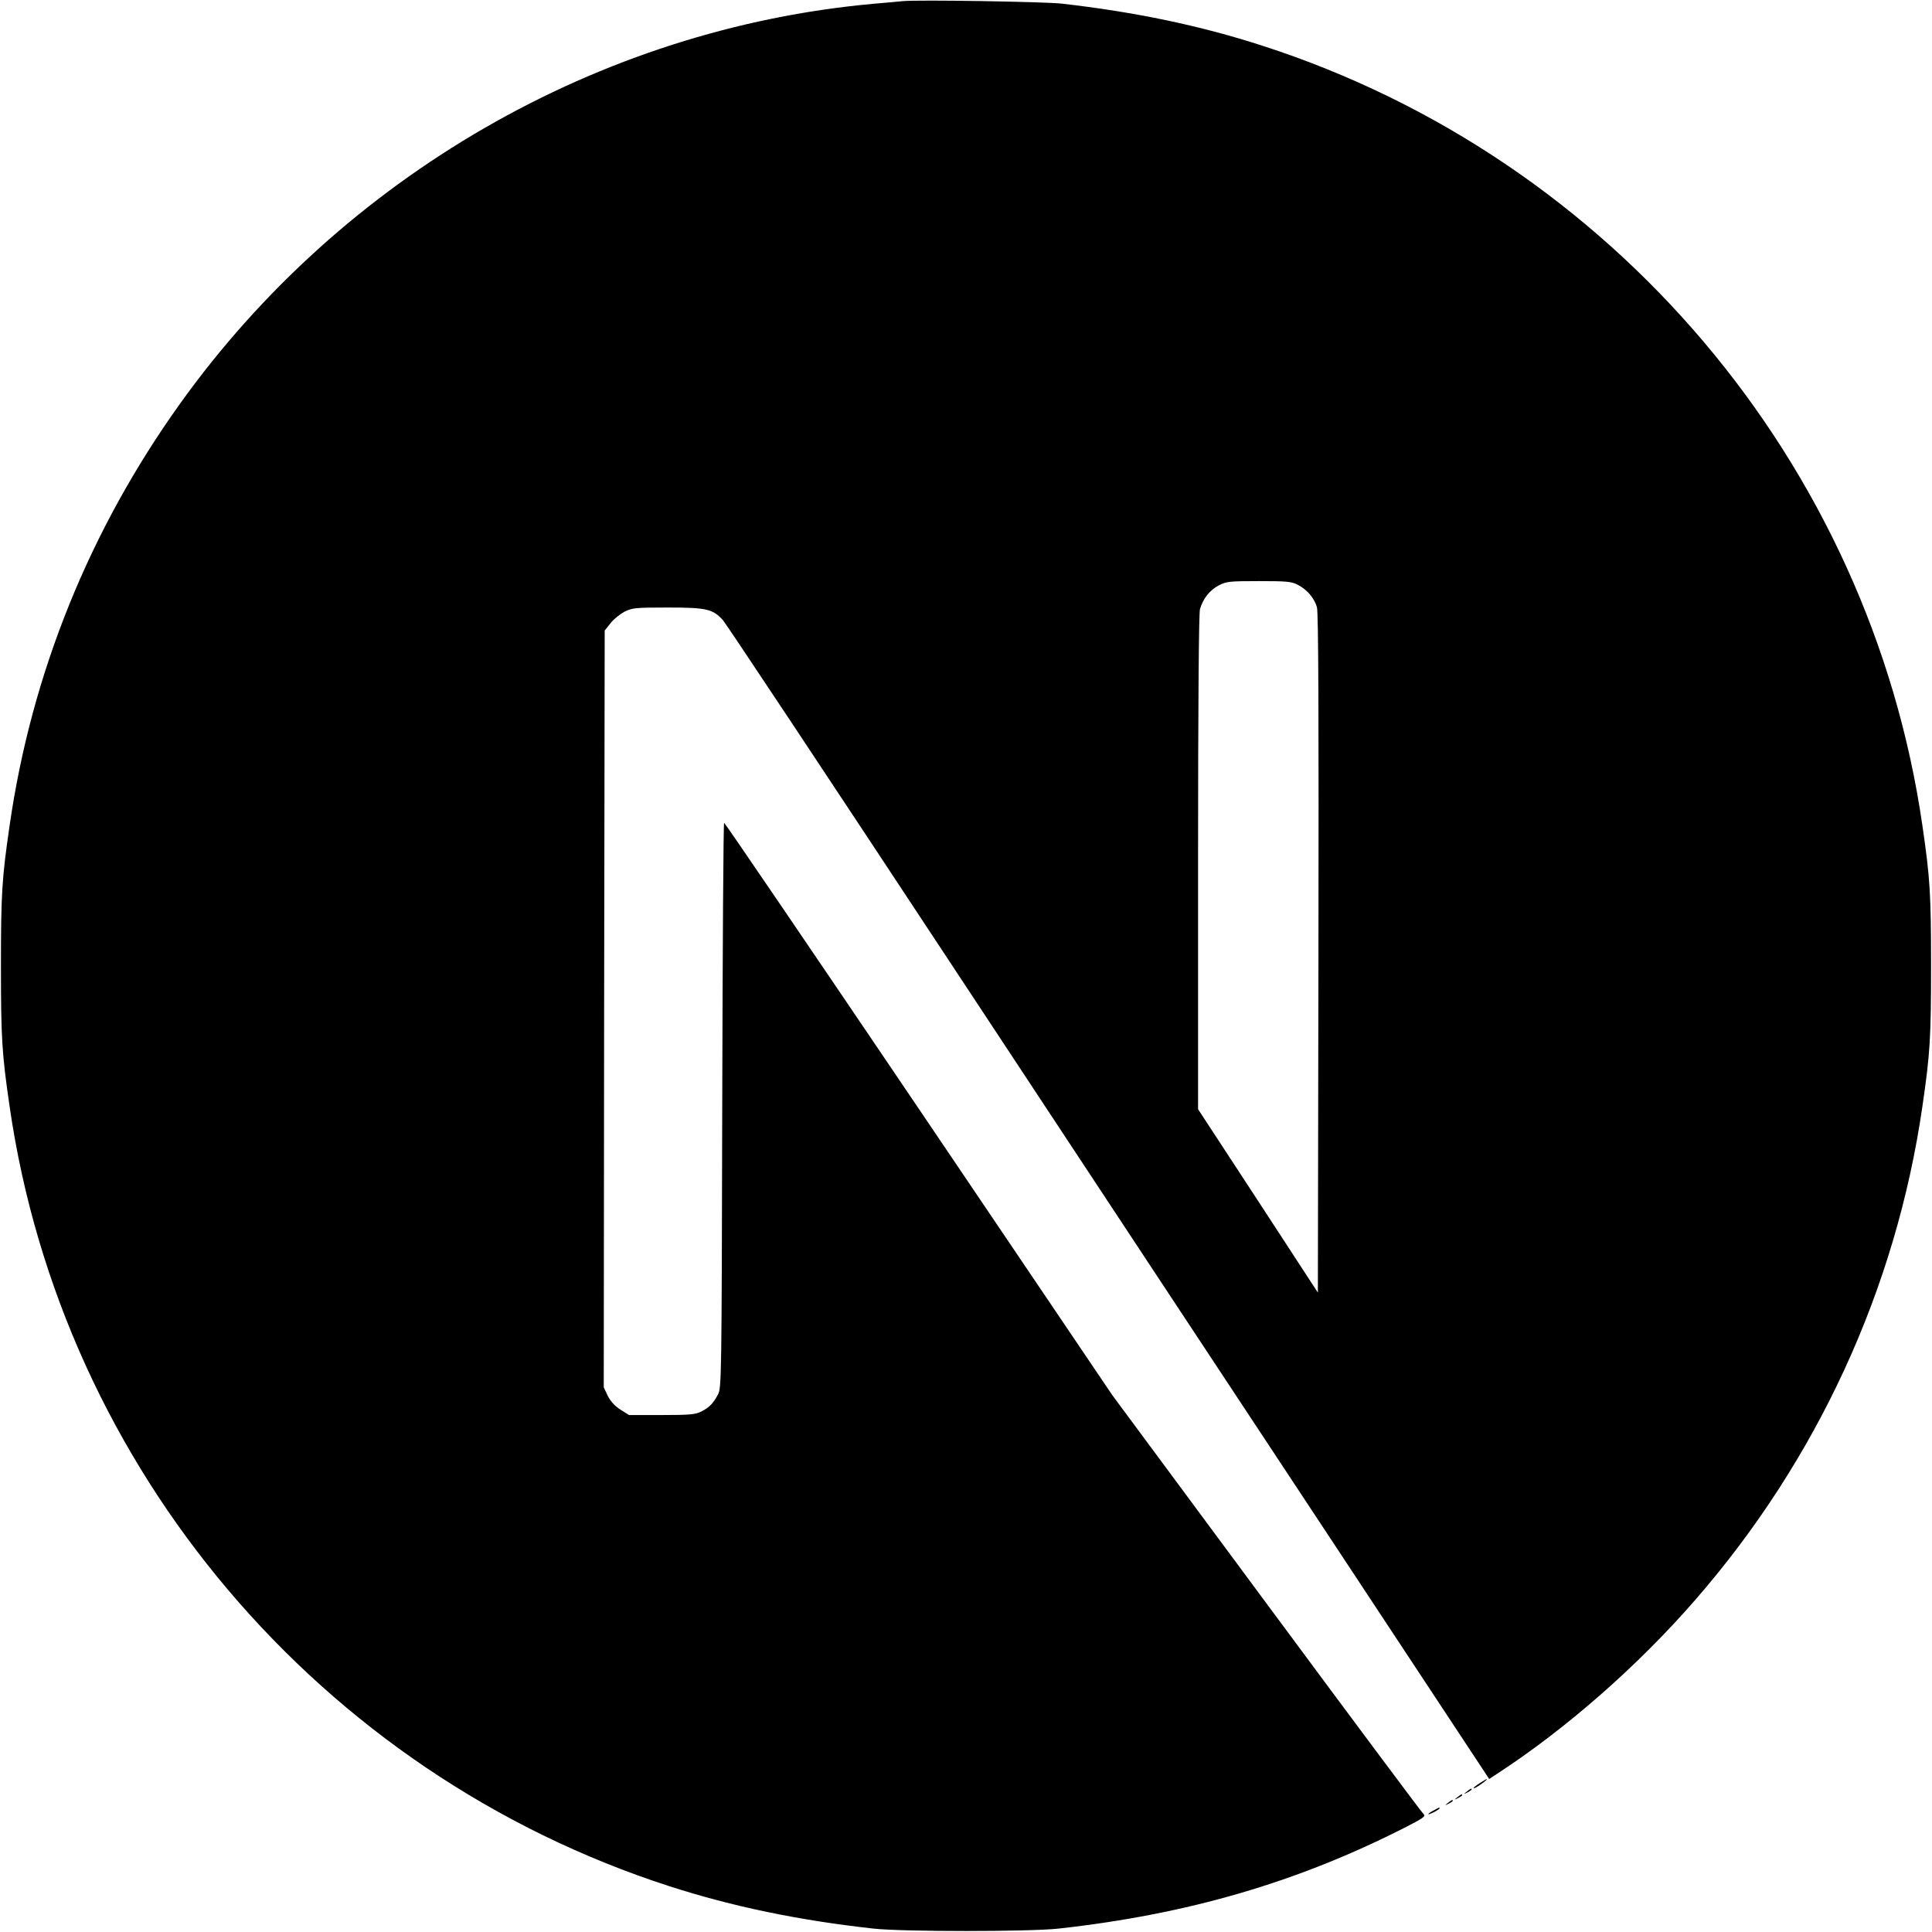
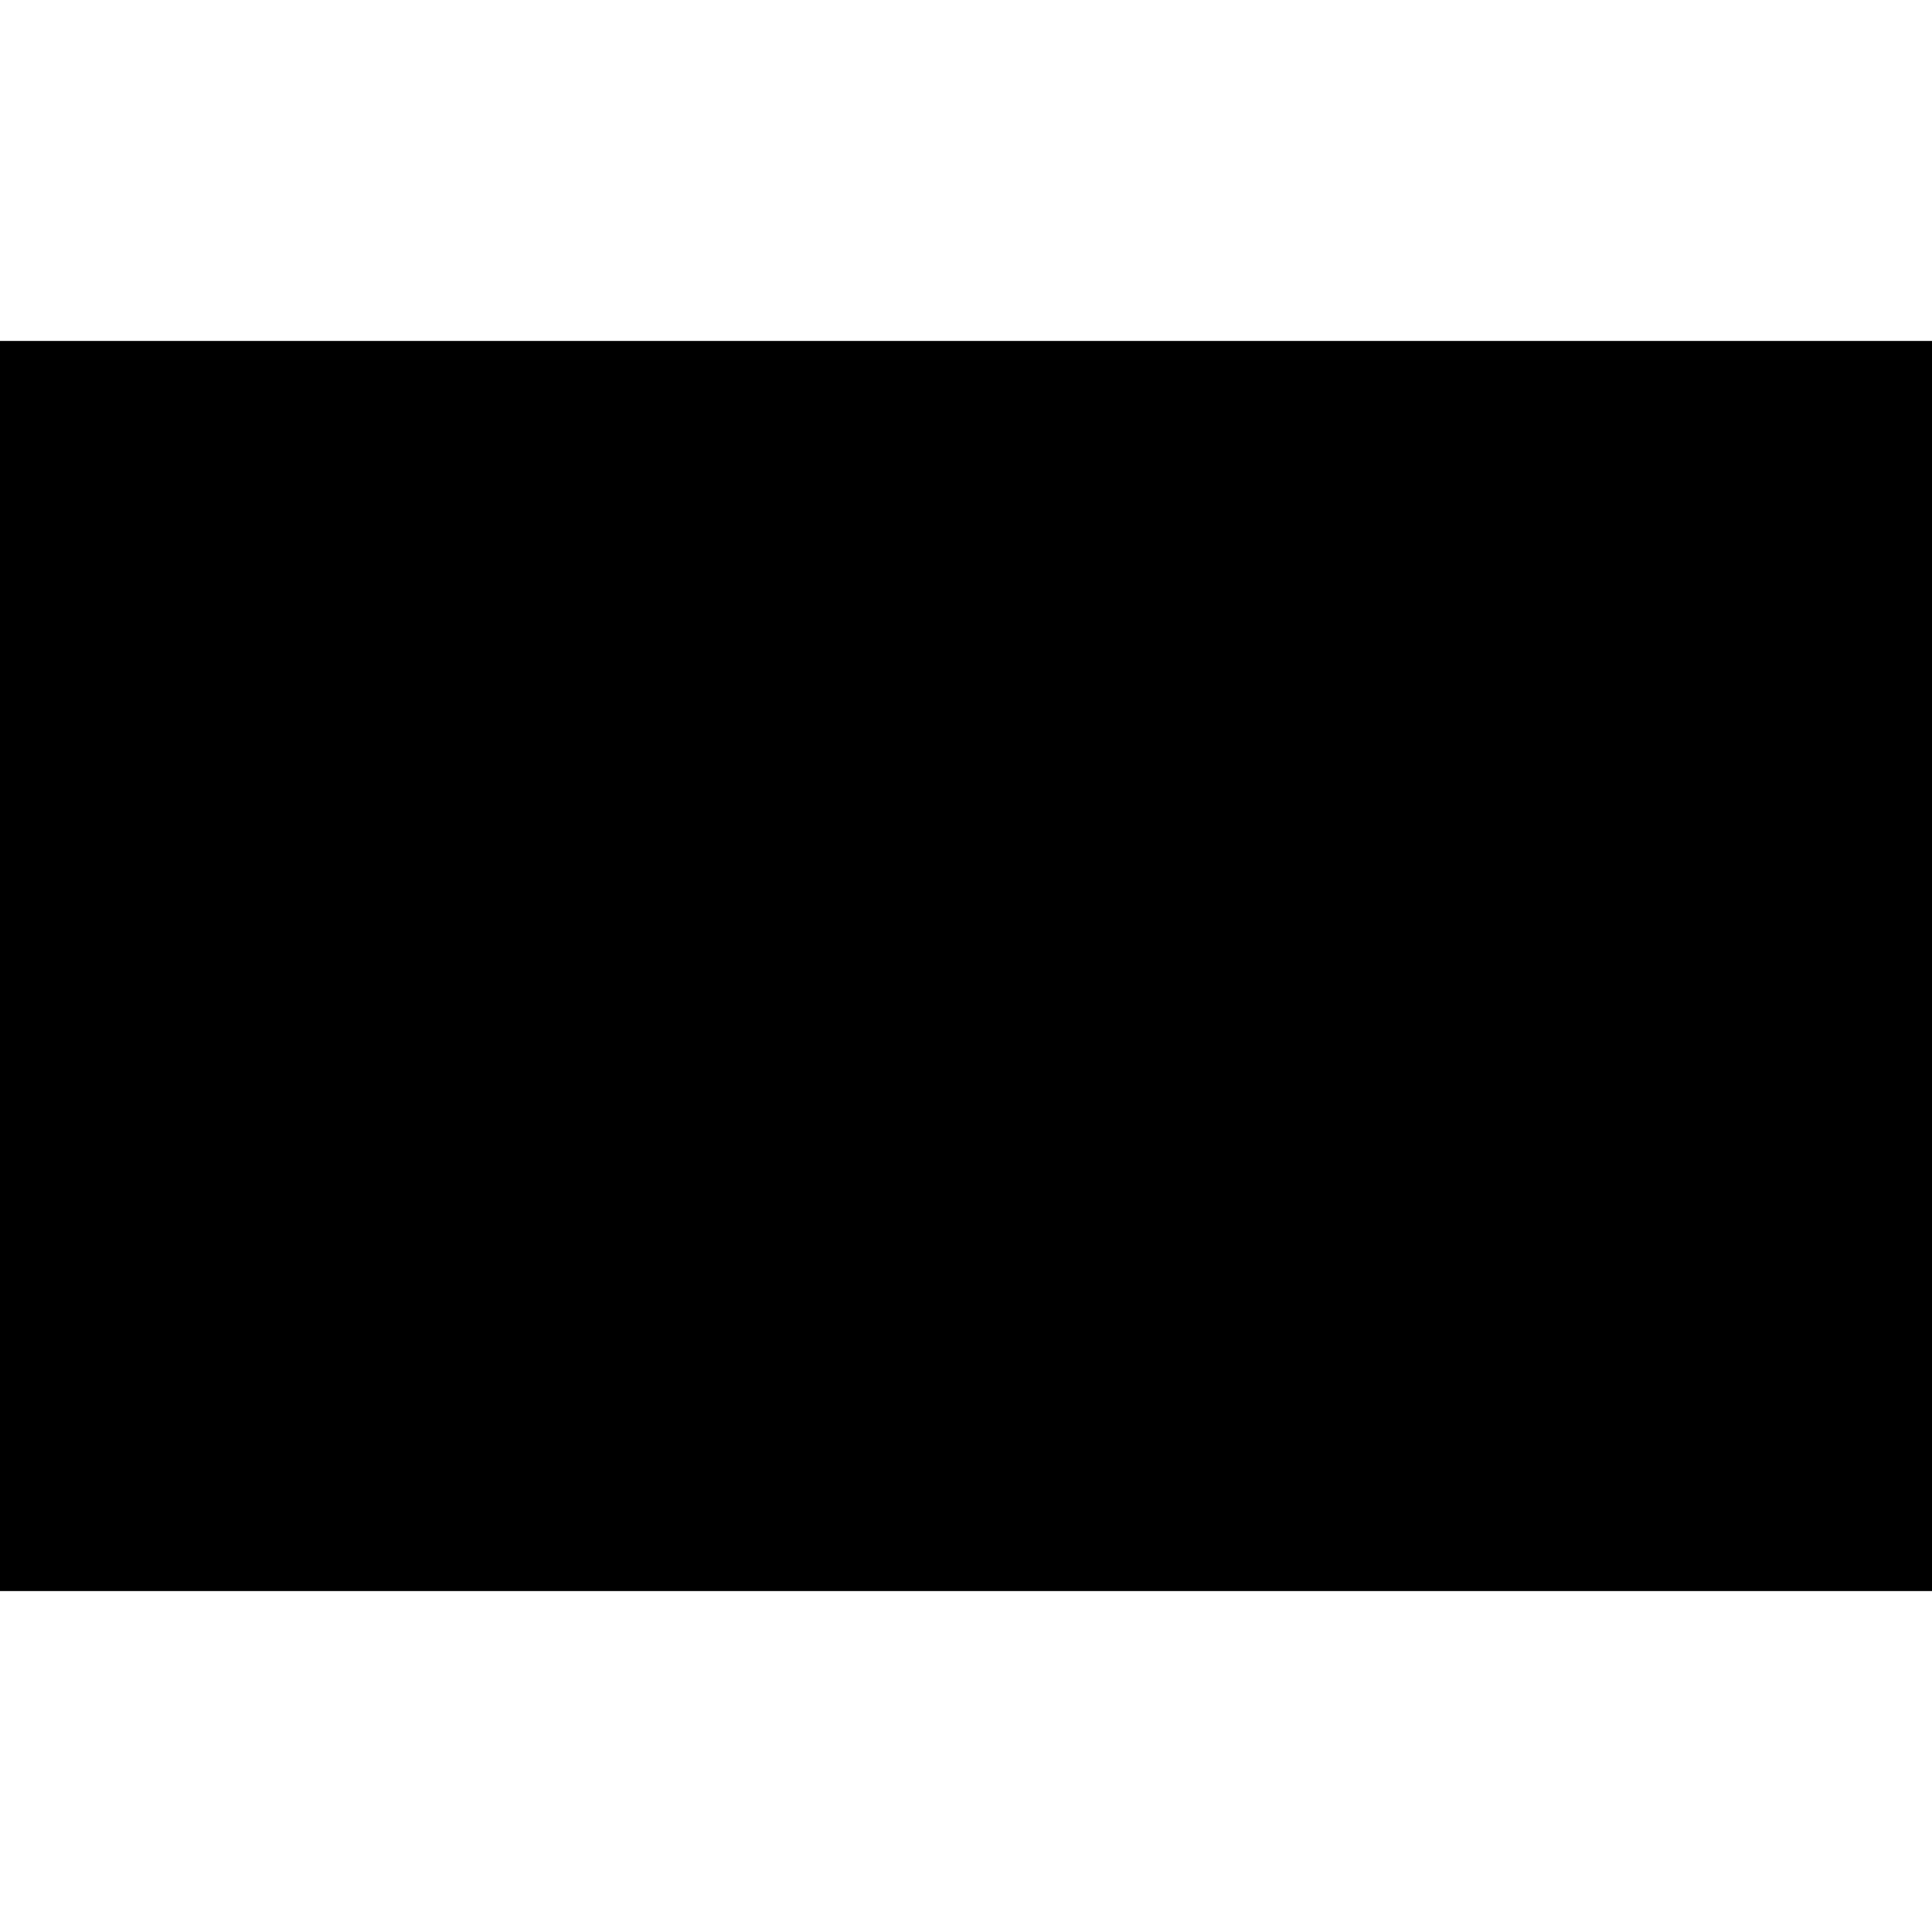
- <svg xmlns="http://www.w3.org/2000/svg" version="1.0" width="1024pt" height="1024pt" viewBox="0 0 1024 1024" preserveAspectRatio="xMidYMid meet">
-   <g transform="translate(0,1024) scale(0.1,-0.1)" fill="#000000" stroke="none">
-     <path d="M4785 10234 c-22 -2 -92 -9 -155 -14 -1453 -131 -2814 -915 -3676 -2120 -480 -670 -787 -1430 -903 -2235 -41 -281 -46 -364 -46 -745 0 -381 5 -464 46 -745 278 -1921 1645 -3535 3499 -4133 332 -107 682 -180 1080 -224 155 -17 825 -17 980 0 687 76 1269 246 1843 539 88 45 105 57 93 67 -8 6 -383 509 -833 1117 l-818 1105 -1025 1517 c-564 834 -1028 1516 -1032 1516 -4 1 -8 -673 -10 -1496 -3 -1441 -4 -1499 -22 -1533 -26 -49 -46 -69 -88 -91 -32 -16 -60 -19 -211 -19 l-173 0 -46 29 c-30 19 -52 44 -67 73 l-21 45 2 2005 3 2006 31 39 c16 21 50 48 74 61 41 20 57 22 230 22 204 0 238 -8 291 -66 15 -16 570 -852 1234 -1859 664 -1007 1572 -2382 2018 -3057 l810 -1227 41 27 c363 236 747 572 1051 922 647 743 1064 1649 1204 2615 41 281 46 364 46 745 0 381 -5 464 -46 745 -278 1921 -1645 3535 -3499 4133 -327 106 -675 179 -1065 223 -96 10 -757 21 -840 13z m2094 -3094 c48 -24 87 -70 101 -118 8 -26 10 -582 8 -1835 l-3 -1798 -317 486 -318 486 0 1307 c0 845 4 1320 10 1343 16 56 51 100 99 126 41 21 56 23 213 23 148 0 174 -2 207 -20z" />
-     <path d="M7843 789 c-35 -22 -46 -37 -15 -20 22 13 58 40 52 41 -3 0 -20 -10 -37 -21z" />
-     <path d="M7774 744 c-18 -14 -18 -15 4 -4 12 6 22 13 22 15 0 8 -5 6 -26 -11z" />
-     <path d="M7724 714 c-18 -14 -18 -15 4 -4 12 6 22 13 22 15 0 8 -5 6 -26 -11z" />
-     <path d="M7674 684 c-18 -14 -18 -15 4 -4 12 6 22 13 22 15 0 8 -5 6 -26 -11z" />
-     <path d="M7598 644 c-38 -20 -36 -28 2 -9 17 9 30 18 30 20 0 7 -1 6 -32 -11z" />
+ <svg xmlns="http://www.w3.org/2000/svg" version="1.0" width="1224pt" height="1224pt" viewBox="0 0 1224 1224" preserveAspectRatio="xMidYMid meet">
+   <g transform="translate(0,1224) scale(0.1,-0.1)" fill="#000000" stroke="none">
+     <path d="M0 6120 l0 -3960 6120 0 6120 0 0 3960 0 3960 -6120 0 -6120 0 0 -3960z" />
  </g>
</svg>
